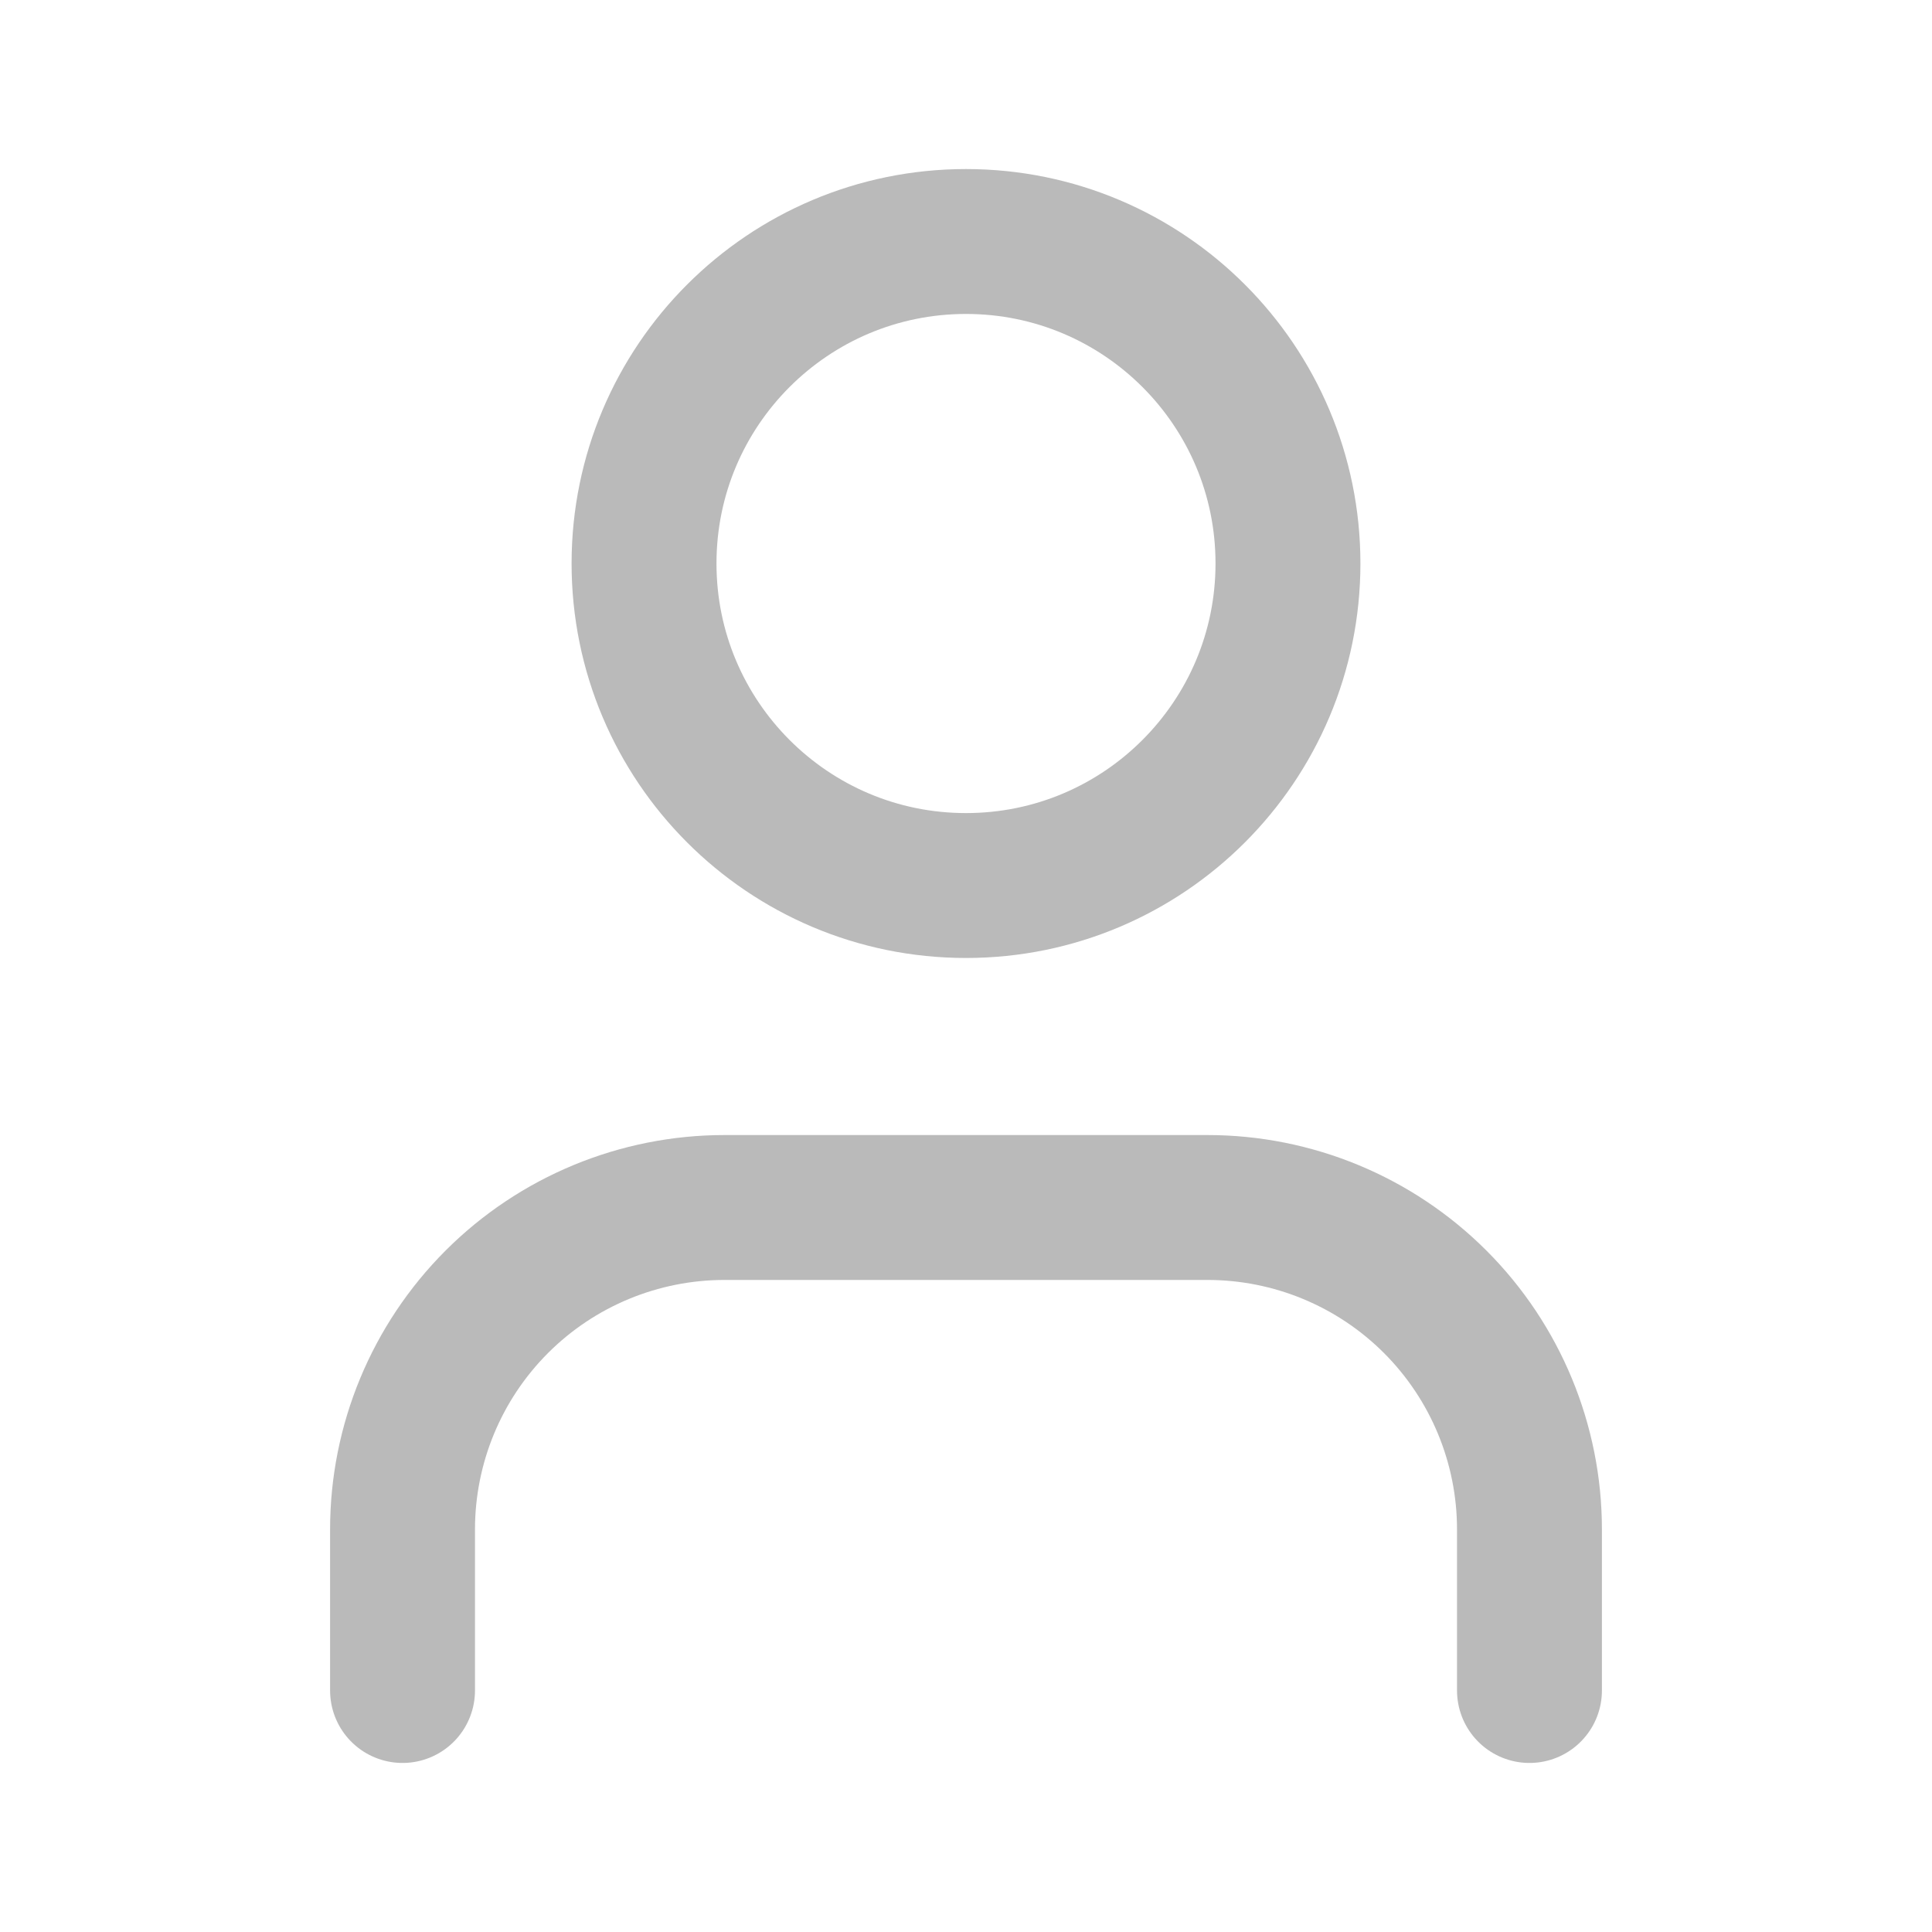
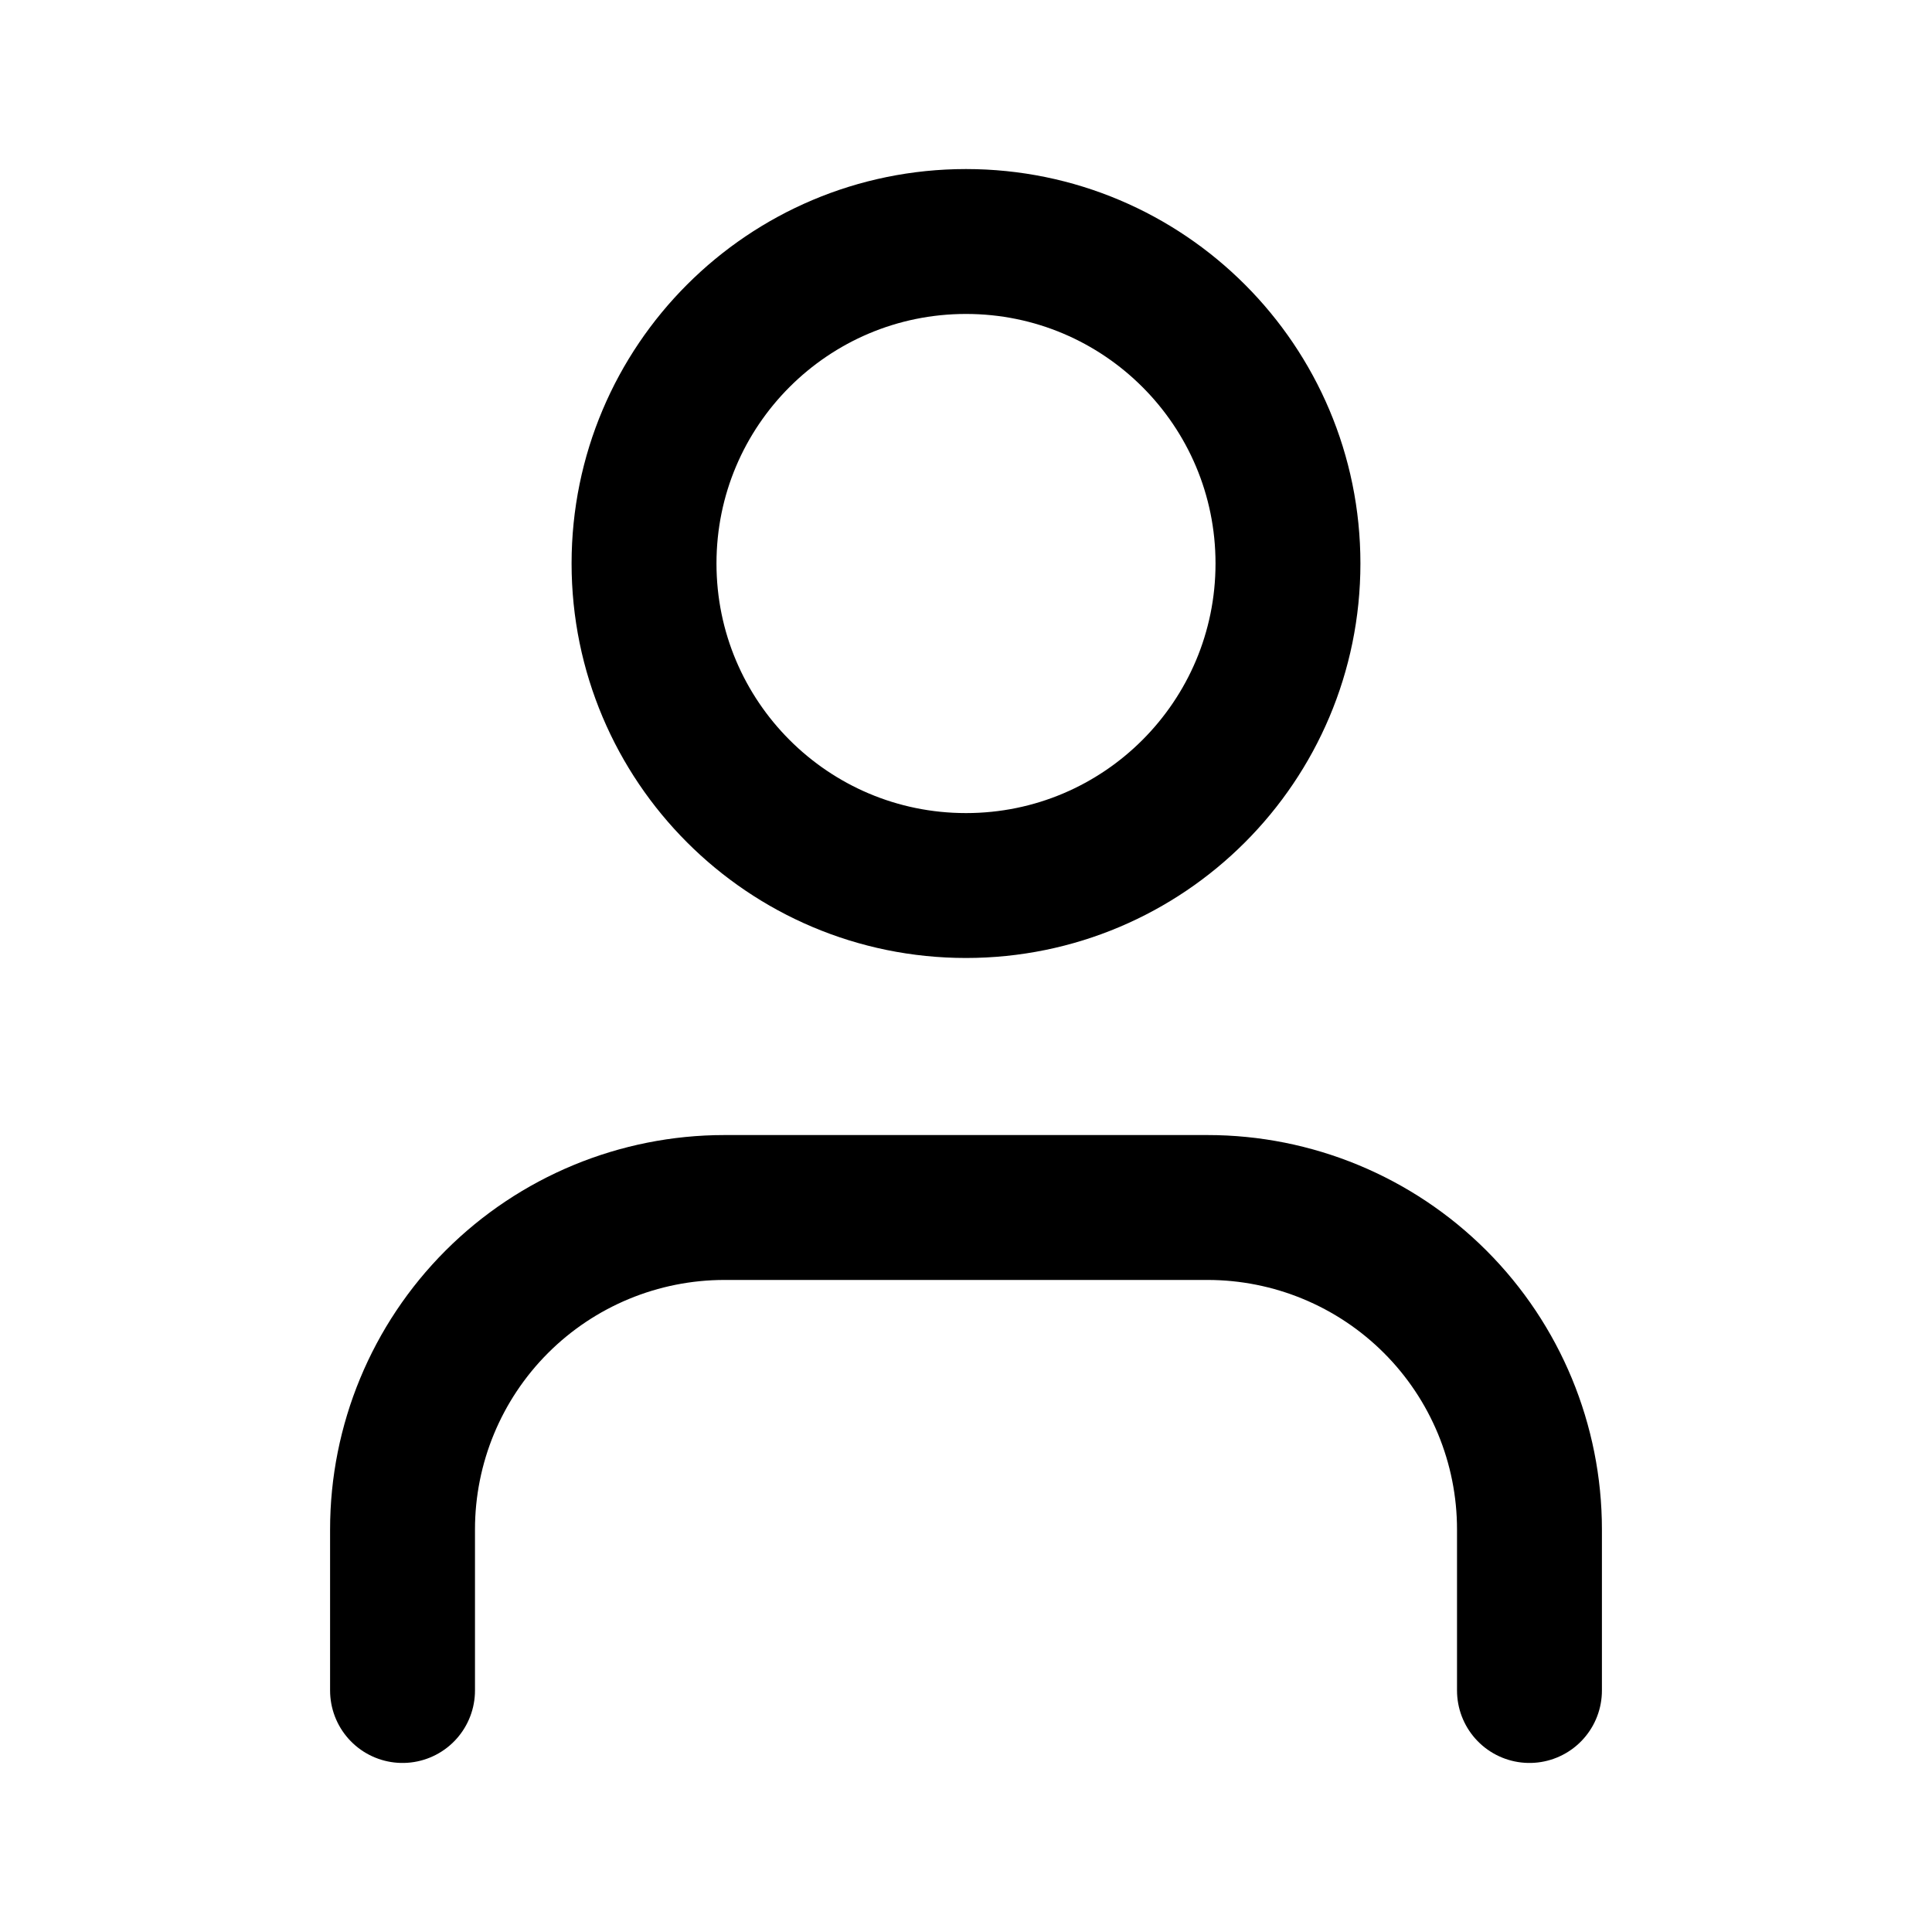
<svg xmlns="http://www.w3.org/2000/svg" width="20" height="20" viewBox="0 0 20 20" fill="none">
-   <path d="M15.833 17.5V15.833C15.833 14.949 15.482 14.101 14.857 13.476C14.232 12.851 13.384 12.5 12.5 12.5H7.5C6.616 12.5 5.768 12.851 5.143 13.476C4.518 14.101 4.167 14.949 4.167 15.833V17.5" stroke="#BABABA" stroke-width="1.5" stroke-linecap="round" stroke-linejoin="round" />
-   <path d="M10 9.167C11.841 9.167 13.333 7.674 13.333 5.833C13.333 3.992 11.841 2.5 10 2.5C8.159 2.5 6.667 3.992 6.667 5.833C6.667 7.674 8.159 9.167 10 9.167Z" stroke="#BABABA" stroke-width="1.5" stroke-linecap="round" stroke-linejoin="round" />
+   <path d="M15.833 17.5V15.833C15.833 14.949 15.482 14.101 14.857 13.476C14.232 12.851 13.384 12.5 12.5 12.5H7.5C6.616 12.5 5.768 12.851 5.143 13.476C4.518 14.101 4.167 14.949 4.167 15.833V17.5" stroke="currentColor" stroke-width="1.5" stroke-linecap="round" stroke-linejoin="round" />
+   <path d="M10 9.167C11.841 9.167 13.333 7.674 13.333 5.833C13.333 3.992 11.841 2.5 10 2.5C8.159 2.5 6.667 3.992 6.667 5.833C6.667 7.674 8.159 9.167 10 9.167Z" stroke="currentColor" stroke-width="1.5" stroke-linecap="round" stroke-linejoin="round" />
</svg>
